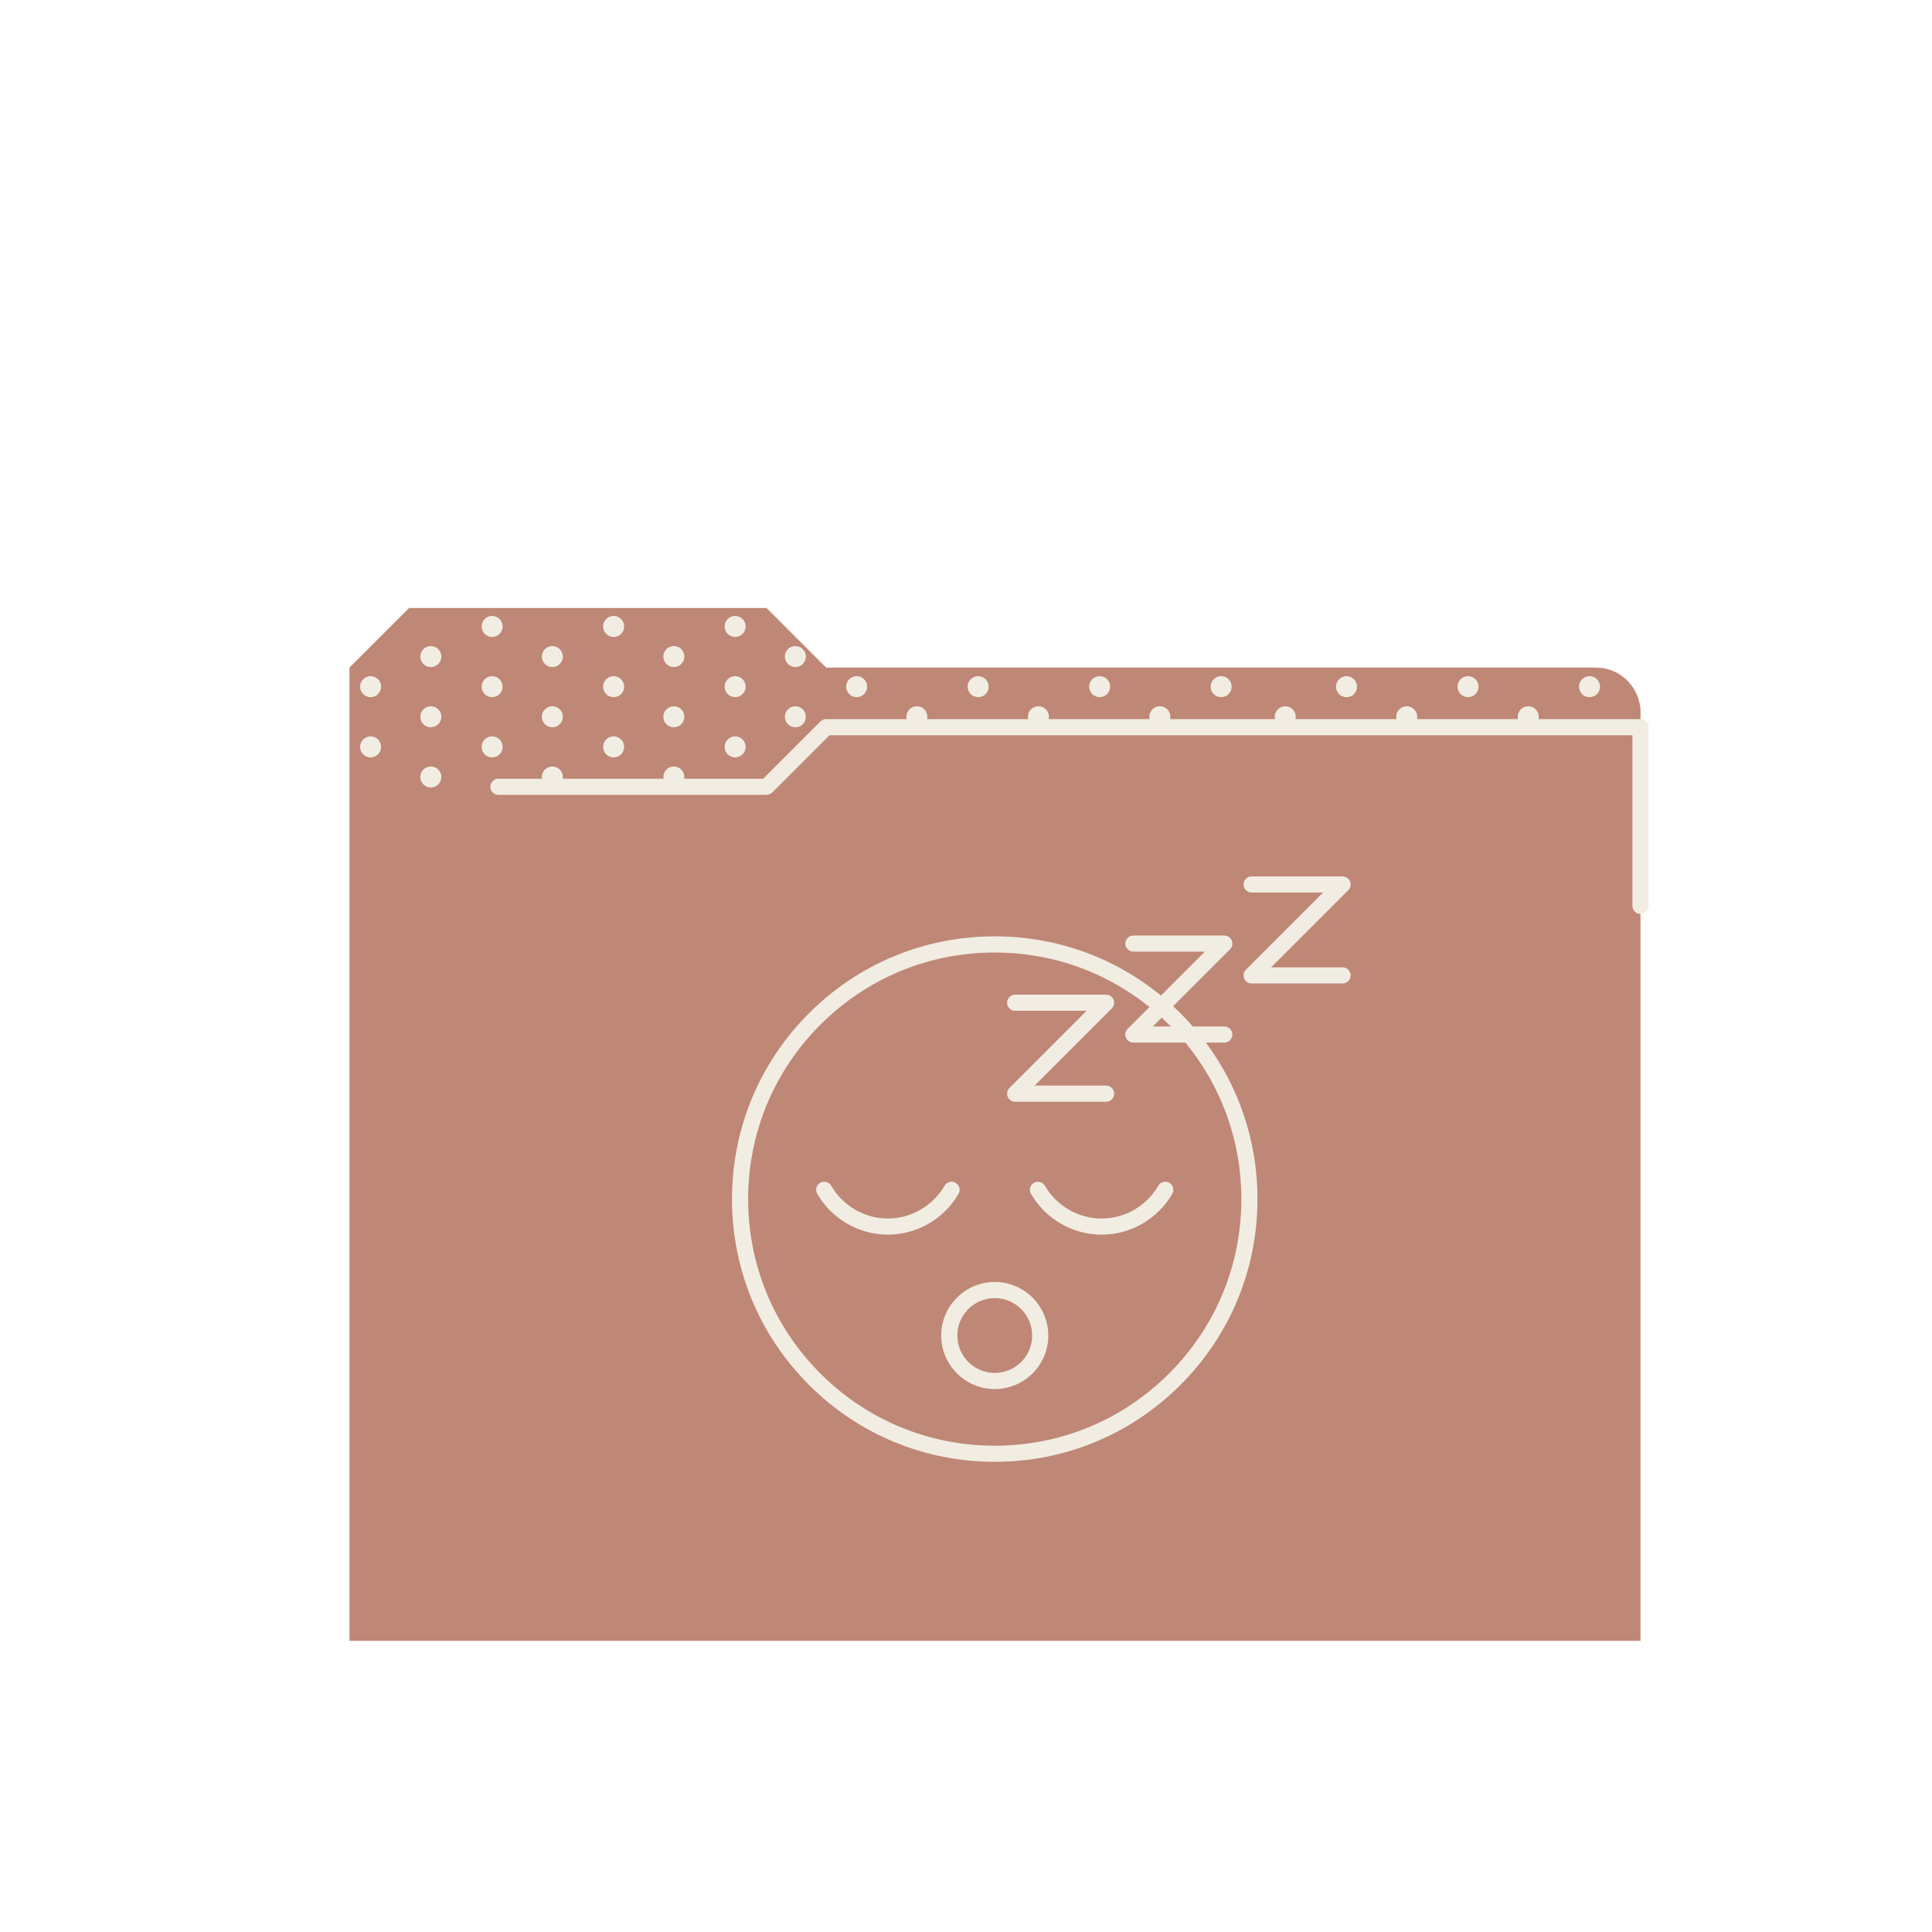
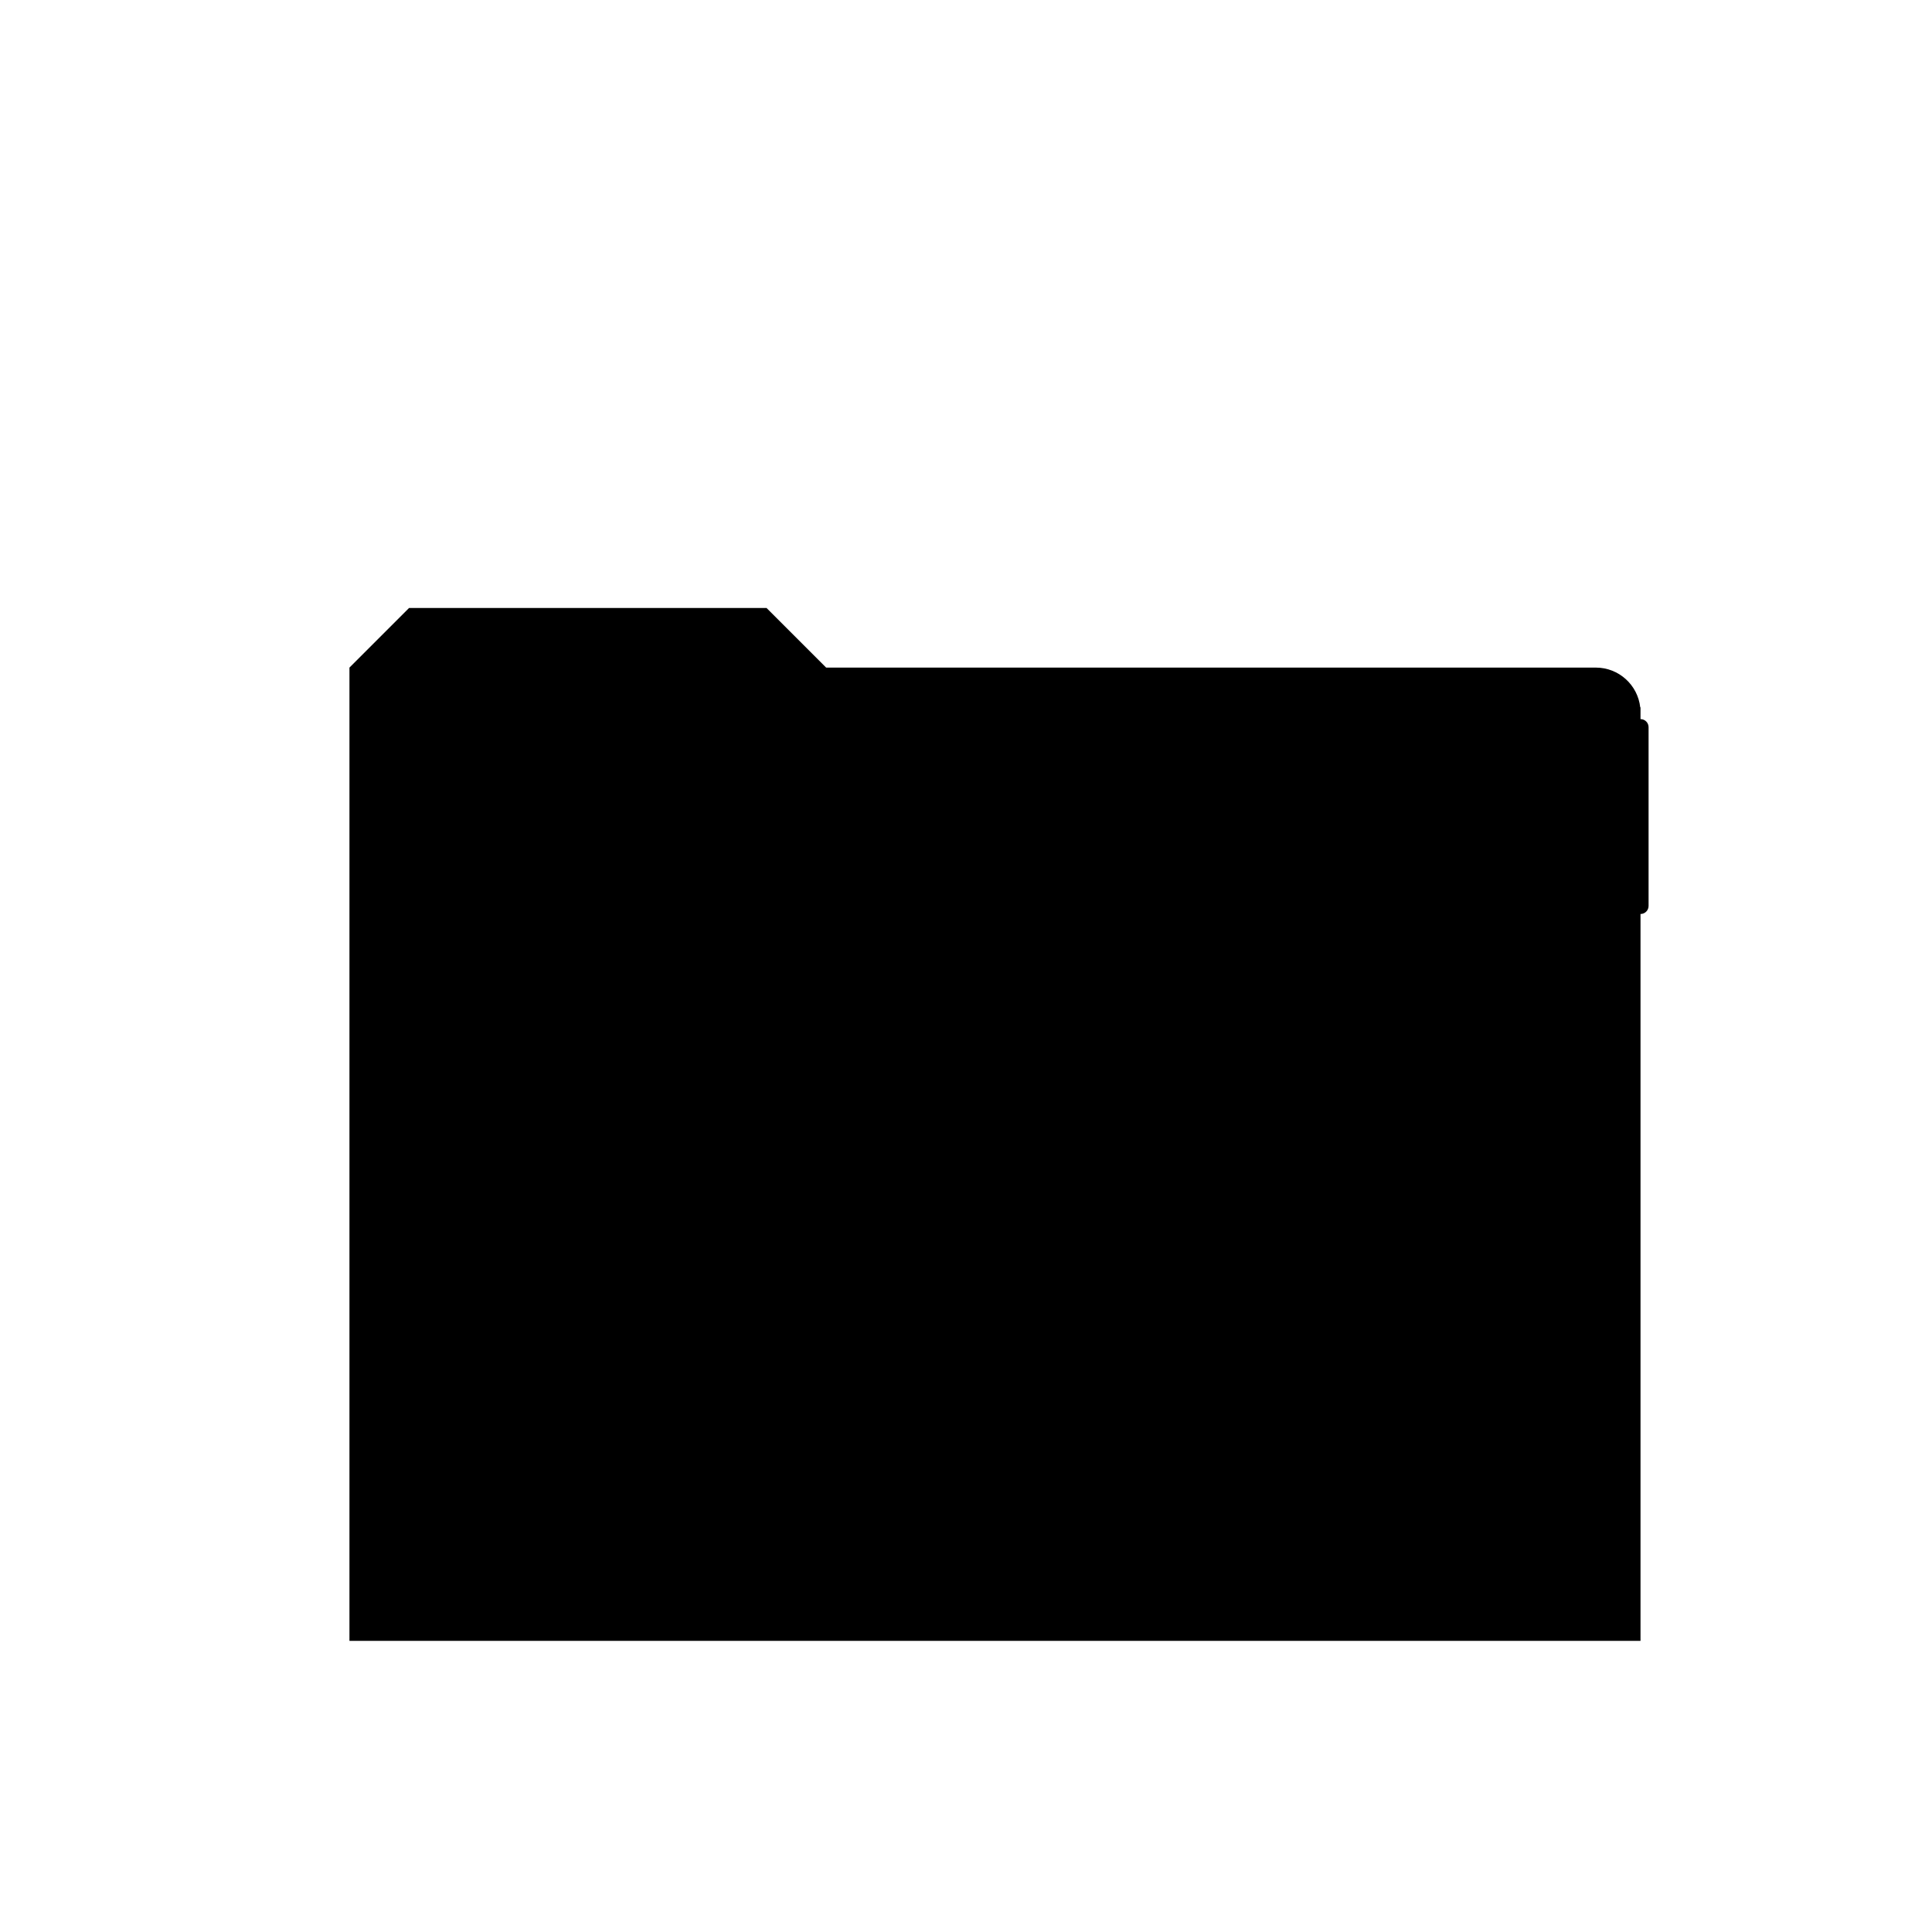
<svg xmlns="http://www.w3.org/2000/svg" version="1.1" x="0px" y="0px" viewBox="0 0 2000 2000" style="enable-background:new 0 0 2000 2000;" xml:space="preserve">
-   <style type="text/css">
- 	 .st0{fill:#bf8776;}
- 	 .st1{fill:#f1ede3;}
- </style>
  <g id="fill">
    <path class="st0" d="M1697.96,732.21c-2.56-23.13-22.16-41.12-45.97-41.12H855.23l-61.68-61.68H423.43l-61.68,61.68v102.81v904.71   h1336.5V737.35v-5.14H1697.96z" />
  </g>
  <g id="stroke">
    <g>
      <g>
        <path class="st1" d="M1698.25,744.42h-105.62c0.18-0.78,0.28-1.58,0.28-2.41c0-6.01-4.87-10.88-10.88-10.88     c-6.01,0-10.88,4.87-10.88,10.88c0,0.83,0.1,1.63,0.28,2.41h-104.57c0.18-0.78,0.28-1.58,0.28-2.41     c0-6.01-4.87-10.88-10.88-10.88s-10.88,4.87-10.88,10.88c0,0.83,0.1,1.63,0.28,2.41h-104.57c0.18-0.78,0.28-1.58,0.28-2.41     c0-6.01-4.87-10.88-10.88-10.88c-6.01,0-10.88,4.87-10.88,10.88c0,0.83,0.1,1.63,0.28,2.41H1211.3c0.18-0.78,0.28-1.58,0.28-2.41     c0-6.01-4.87-10.88-10.88-10.88c-6.01,0-10.88,4.87-10.88,10.88c0,0.83,0.1,1.63,0.28,2.41h-104.57     c0.18-0.78,0.28-1.58,0.28-2.41c0-6.01-4.87-10.88-10.88-10.88c-6.01,0-10.88,4.87-10.88,10.88c0,0.83,0.1,1.63,0.28,2.41H959.73     c0.18-0.78,0.28-1.58,0.28-2.41c0-6.01-4.87-10.88-10.88-10.88s-10.88,4.87-10.88,10.88c0,0.83,0.1,1.63,0.28,2.41h-83.3     c-2.22,0-4.34,0.88-5.91,2.45l-59.24,59.24h-81.79c0.09-0.57,0.16-1.16,0.16-1.76c0-6.01-4.87-10.88-10.88-10.88     c-6.01,0-10.88,4.87-10.88,10.88c0,0.6,0.06,1.19,0.15,1.76H582.51c0.09-0.57,0.15-1.16,0.15-1.76c0-6.01-4.87-10.88-10.88-10.88     c-6.01,0-10.88,4.87-10.88,10.88c0,0.6,0.06,1.19,0.15,1.76h-45.09c-4.61,0-8.35,3.74-8.35,8.35s3.74,8.35,8.35,8.35h277.58     c2.22,0,4.34-0.88,5.91-2.45l59.24-59.24h831.21v176.7c0,4.61,3.74,8.35,8.35,8.35s8.35-3.74,8.35-8.35V752.77     C1706.6,748.16,1702.86,744.42,1698.25,744.42z" />
        <path class="st1" d="M1029.76,1327.1c-30.56,0-55.43,24.87-55.43,55.43c0,30.56,24.87,55.43,55.43,55.43     c30.56,0,55.43-24.87,55.43-55.43C1085.19,1351.97,1060.33,1327.1,1029.76,1327.1z M1029.76,1421.25     c-21.35,0-38.73-17.37-38.73-38.73c0-21.35,17.37-38.72,38.73-38.72c21.35,0,38.72,17.37,38.72,38.72     C1068.49,1403.88,1051.12,1421.25,1029.76,1421.25z" />
        <path class="st1" d="M992.27,1235.85c2.31-3.99,0.95-9.1-3.04-11.42c-3.99-2.31-9.1-0.95-11.42,3.04     c-12.12,20.93-34.61,33.93-58.68,33.93c-24.07,0-46.56-13-58.68-33.93c-2.31-3.99-7.42-5.35-11.42-3.04     c-3.99,2.31-5.35,7.42-3.04,11.42c15.1,26.07,43.12,42.26,73.14,42.26S977.17,1261.92,992.27,1235.85z" />
        <path class="st1" d="M1081.71,1227.48c-2.31-3.99-7.42-5.35-11.42-3.04c-3.99,2.31-5.35,7.42-3.04,11.42     c15.1,26.07,43.12,42.26,73.14,42.26s58.04-16.19,73.14-42.26c2.31-3.99,0.95-9.1-3.04-11.42c-3.99-2.31-9.1-0.95-11.42,3.04     c-12.12,20.93-34.61,33.93-58.68,33.93C1116.32,1261.41,1093.84,1248.41,1081.71,1227.48z" />
        <path class="st1" d="M1050.87,1046.35h73.99l-79.9,79.9c-2.39,2.39-3.1,5.98-1.81,9.1c1.29,3.12,4.34,5.16,7.72,5.16h94.16     c4.61,0,8.35-3.74,8.35-8.35s-3.74-8.35-8.35-8.35h-73.99l79.9-79.9c2.39-2.39,3.1-5.98,1.81-9.1c-1.29-3.12-4.34-5.16-7.72-5.16     h-94.16c-4.61,0-8.35,3.74-8.35,8.35S1046.25,1046.35,1050.87,1046.35z" />
        <path class="st1" d="M1267.42,1079.3c4.61,0,8.35-3.74,8.35-8.35s-3.74-8.35-8.35-8.35h-32.62c-4.07-4.66-8.31-9.21-12.72-13.63     c-2.51-2.51-5.08-4.95-7.67-7.36l58.91-58.91c2.39-2.39,3.1-5.98,1.81-9.1c-1.29-3.12-4.34-5.16-7.72-5.16h-94.16     c-4.61,0-8.35,3.74-8.35,8.35s3.74,8.35,8.35,8.35h73.99l-45.45,45.45c-48.44-39.7-108.58-61.29-172.04-61.29     c-72.65,0-140.95,28.29-192.33,79.66c-51.37,51.37-79.66,119.67-79.66,192.32s28.29,140.95,79.66,192.33     s119.67,79.66,192.33,79.66s140.95-28.29,192.32-79.66c51.37-51.37,79.66-119.67,79.66-192.33c0-59.14-18.75-115.4-53.44-161.99     H1267.42z M1210.27,1060.78c0.6,0.6,1.18,1.21,1.77,1.81h-18.61l9.16-9.16C1205.19,1055.83,1207.76,1058.27,1210.27,1060.78z      M1285.04,1241.3c0,68.19-26.55,132.3-74.77,180.51c-48.22,48.22-112.32,74.77-180.51,74.77s-132.3-26.55-180.51-74.77     c-48.22-48.22-74.77-112.32-74.77-180.51s26.55-132.3,74.77-180.51c48.22-48.22,112.32-74.77,180.51-74.77     c58.99,0,114.92,19.89,160.16,56.47l-22.56,22.56c-2.39,2.39-3.1,5.98-1.81,9.1c1.29,3.12,4.34,5.16,7.72,5.16h53.82     C1264.63,1124.86,1285.04,1181.51,1285.04,1241.3z" />
        <path class="st1" d="M1389.83,1001.4h-73.99l79.9-79.9c2.39-2.39,3.1-5.98,1.81-9.1c-1.29-3.12-4.34-5.16-7.72-5.16h-94.16     c-4.61,0-8.35,3.74-8.35,8.35s3.74,8.35,8.35,8.35h73.99l-79.9,79.9c-2.39,2.39-3.1,5.98-1.81,9.1c1.29,3.12,4.34,5.16,7.72,5.16     h94.16c4.61,0,8.35-3.74,8.35-8.35S1394.44,1001.4,1389.83,1001.4z" />
        <path class="st1" d="M1264.14,721.72c6.01,0,10.88-4.87,10.88-10.88c0-6.01-4.87-10.88-10.88-10.88     c-6.01,0-10.88,4.87-10.88,10.88C1253.26,716.85,1258.13,721.72,1264.14,721.72z" />
        <path class="st1" d="M1138.36,721.72c6.01,0,10.88-4.87,10.88-10.88c0-6.01-4.87-10.88-10.88-10.88s-10.88,4.87-10.88,10.88     C1127.48,716.85,1132.35,721.72,1138.36,721.72z" />
        <path class="st1" d="M1012.58,721.72c6.01,0,10.88-4.87,10.88-10.88c0-6.01-4.87-10.88-10.88-10.88     c-6.01,0-10.88,4.87-10.88,10.88C1001.7,716.85,1006.57,721.72,1012.58,721.72z" />
        <path class="st1" d="M886.79,721.72c6.01,0,10.88-4.87,10.88-10.88c0-6.01-4.87-10.88-10.88-10.88     c-6.01,0-10.88,4.87-10.88,10.88C875.91,716.85,880.78,721.72,886.79,721.72z" />
        <path class="st1" d="M823.35,690.55c6.01,0,10.88-4.87,10.88-10.88s-4.87-10.88-10.88-10.88s-10.88,4.87-10.88,10.88     S817.34,690.55,823.35,690.55z" />
        <path class="st1" d="M823.35,752.89c6.01,0,10.88-4.87,10.88-10.88c0-6.01-4.87-10.88-10.88-10.88s-10.88,4.87-10.88,10.88     C812.46,748.02,817.34,752.89,823.35,752.89z" />
        <circle class="st1" cx="761.01" cy="648.5" r="10.88" />
        <circle class="st1" cx="761.01" cy="710.84" r="10.88" />
        <circle class="st1" cx="761.01" cy="773.17" r="10.88" />
        <path class="st1" d="M697.56,690.55c6.01,0,10.88-4.87,10.88-10.88s-4.87-10.88-10.88-10.88c-6.01,0-10.88,4.87-10.88,10.88     S691.55,690.55,697.56,690.55z" />
        <path class="st1" d="M697.56,752.89c6.01,0,10.88-4.87,10.88-10.88c0-6.01-4.87-10.88-10.88-10.88     c-6.01,0-10.88,4.87-10.88,10.88C686.68,748.02,691.55,752.89,697.56,752.89z" />
        <path class="st1" d="M635.23,659.39c6.01,0,10.88-4.87,10.88-10.88s-4.87-10.88-10.88-10.88c-6.01,0-10.88,4.87-10.88,10.88     S629.22,659.39,635.23,659.39z" />
        <path class="st1" d="M635.23,721.72c6.01,0,10.88-4.87,10.88-10.88c0-6.01-4.87-10.88-10.88-10.88     c-6.01,0-10.88,4.87-10.88,10.88C624.35,716.85,629.22,721.72,635.23,721.72z" />
        <path class="st1" d="M635.23,784.06c6.01,0,10.88-4.87,10.88-10.88s-4.87-10.88-10.88-10.88c-6.01,0-10.88,4.87-10.88,10.88     S629.22,784.06,635.23,784.06z" />
        <path class="st1" d="M571.78,690.55c6.01,0,10.88-4.87,10.88-10.88s-4.87-10.88-10.88-10.88c-6.01,0-10.88,4.87-10.88,10.88     S565.77,690.55,571.78,690.55z" />
        <path class="st1" d="M571.78,752.89c6.01,0,10.88-4.87,10.88-10.88c0-6.01-4.87-10.88-10.88-10.88     c-6.01,0-10.88,4.87-10.88,10.88C560.9,748.02,565.77,752.89,571.78,752.89z" />
        <circle class="st1" cx="509.45" cy="648.5" r="10.88" />
        <circle class="st1" cx="509.45" cy="710.84" r="10.88" />
        <circle class="st1" cx="509.45" cy="773.17" r="10.88" />
        <circle class="st1" cx="446" cy="679.67" r="10.88" />
        <circle class="st1" cx="446" cy="742.01" r="10.88" />
        <circle class="st1" cx="446" cy="804.34" r="10.88" />
        <path class="st1" d="M383.66,699.96c-6.01,0-10.88,4.87-10.88,10.88c0,6.01,4.87,10.88,10.88,10.88     c6.01,0,10.88-4.87,10.88-10.88C394.54,704.83,389.67,699.96,383.66,699.96z" />
        <path class="st1" d="M383.66,762.29c-6.01,0-10.88,4.87-10.88,10.88s4.87,10.88,10.88,10.88c6.01,0,10.88-4.87,10.88-10.88     S389.67,762.29,383.66,762.29z" />
        <path class="st1" d="M1645.47,721.72c6.01,0,10.88-4.87,10.88-10.88c0-6.01-4.87-10.88-10.88-10.88     c-6.01,0-10.88,4.87-10.88,10.88C1634.59,716.85,1639.46,721.72,1645.47,721.72z" />
        <path class="st1" d="M1519.69,721.72c6.01,0,10.88-4.87,10.88-10.88c0-6.01-4.87-10.88-10.88-10.88     c-6.01,0-10.88,4.87-10.88,10.88C1508.81,716.85,1513.68,721.72,1519.69,721.72z" />
        <path class="st1" d="M1393.91,721.72c6.01,0,10.88-4.87,10.88-10.88c0-6.01-4.87-10.88-10.88-10.88s-10.88,4.87-10.88,10.88     C1383.02,716.85,1387.9,721.72,1393.91,721.72z" />
      </g>
    </g>
  </g>
</svg>
